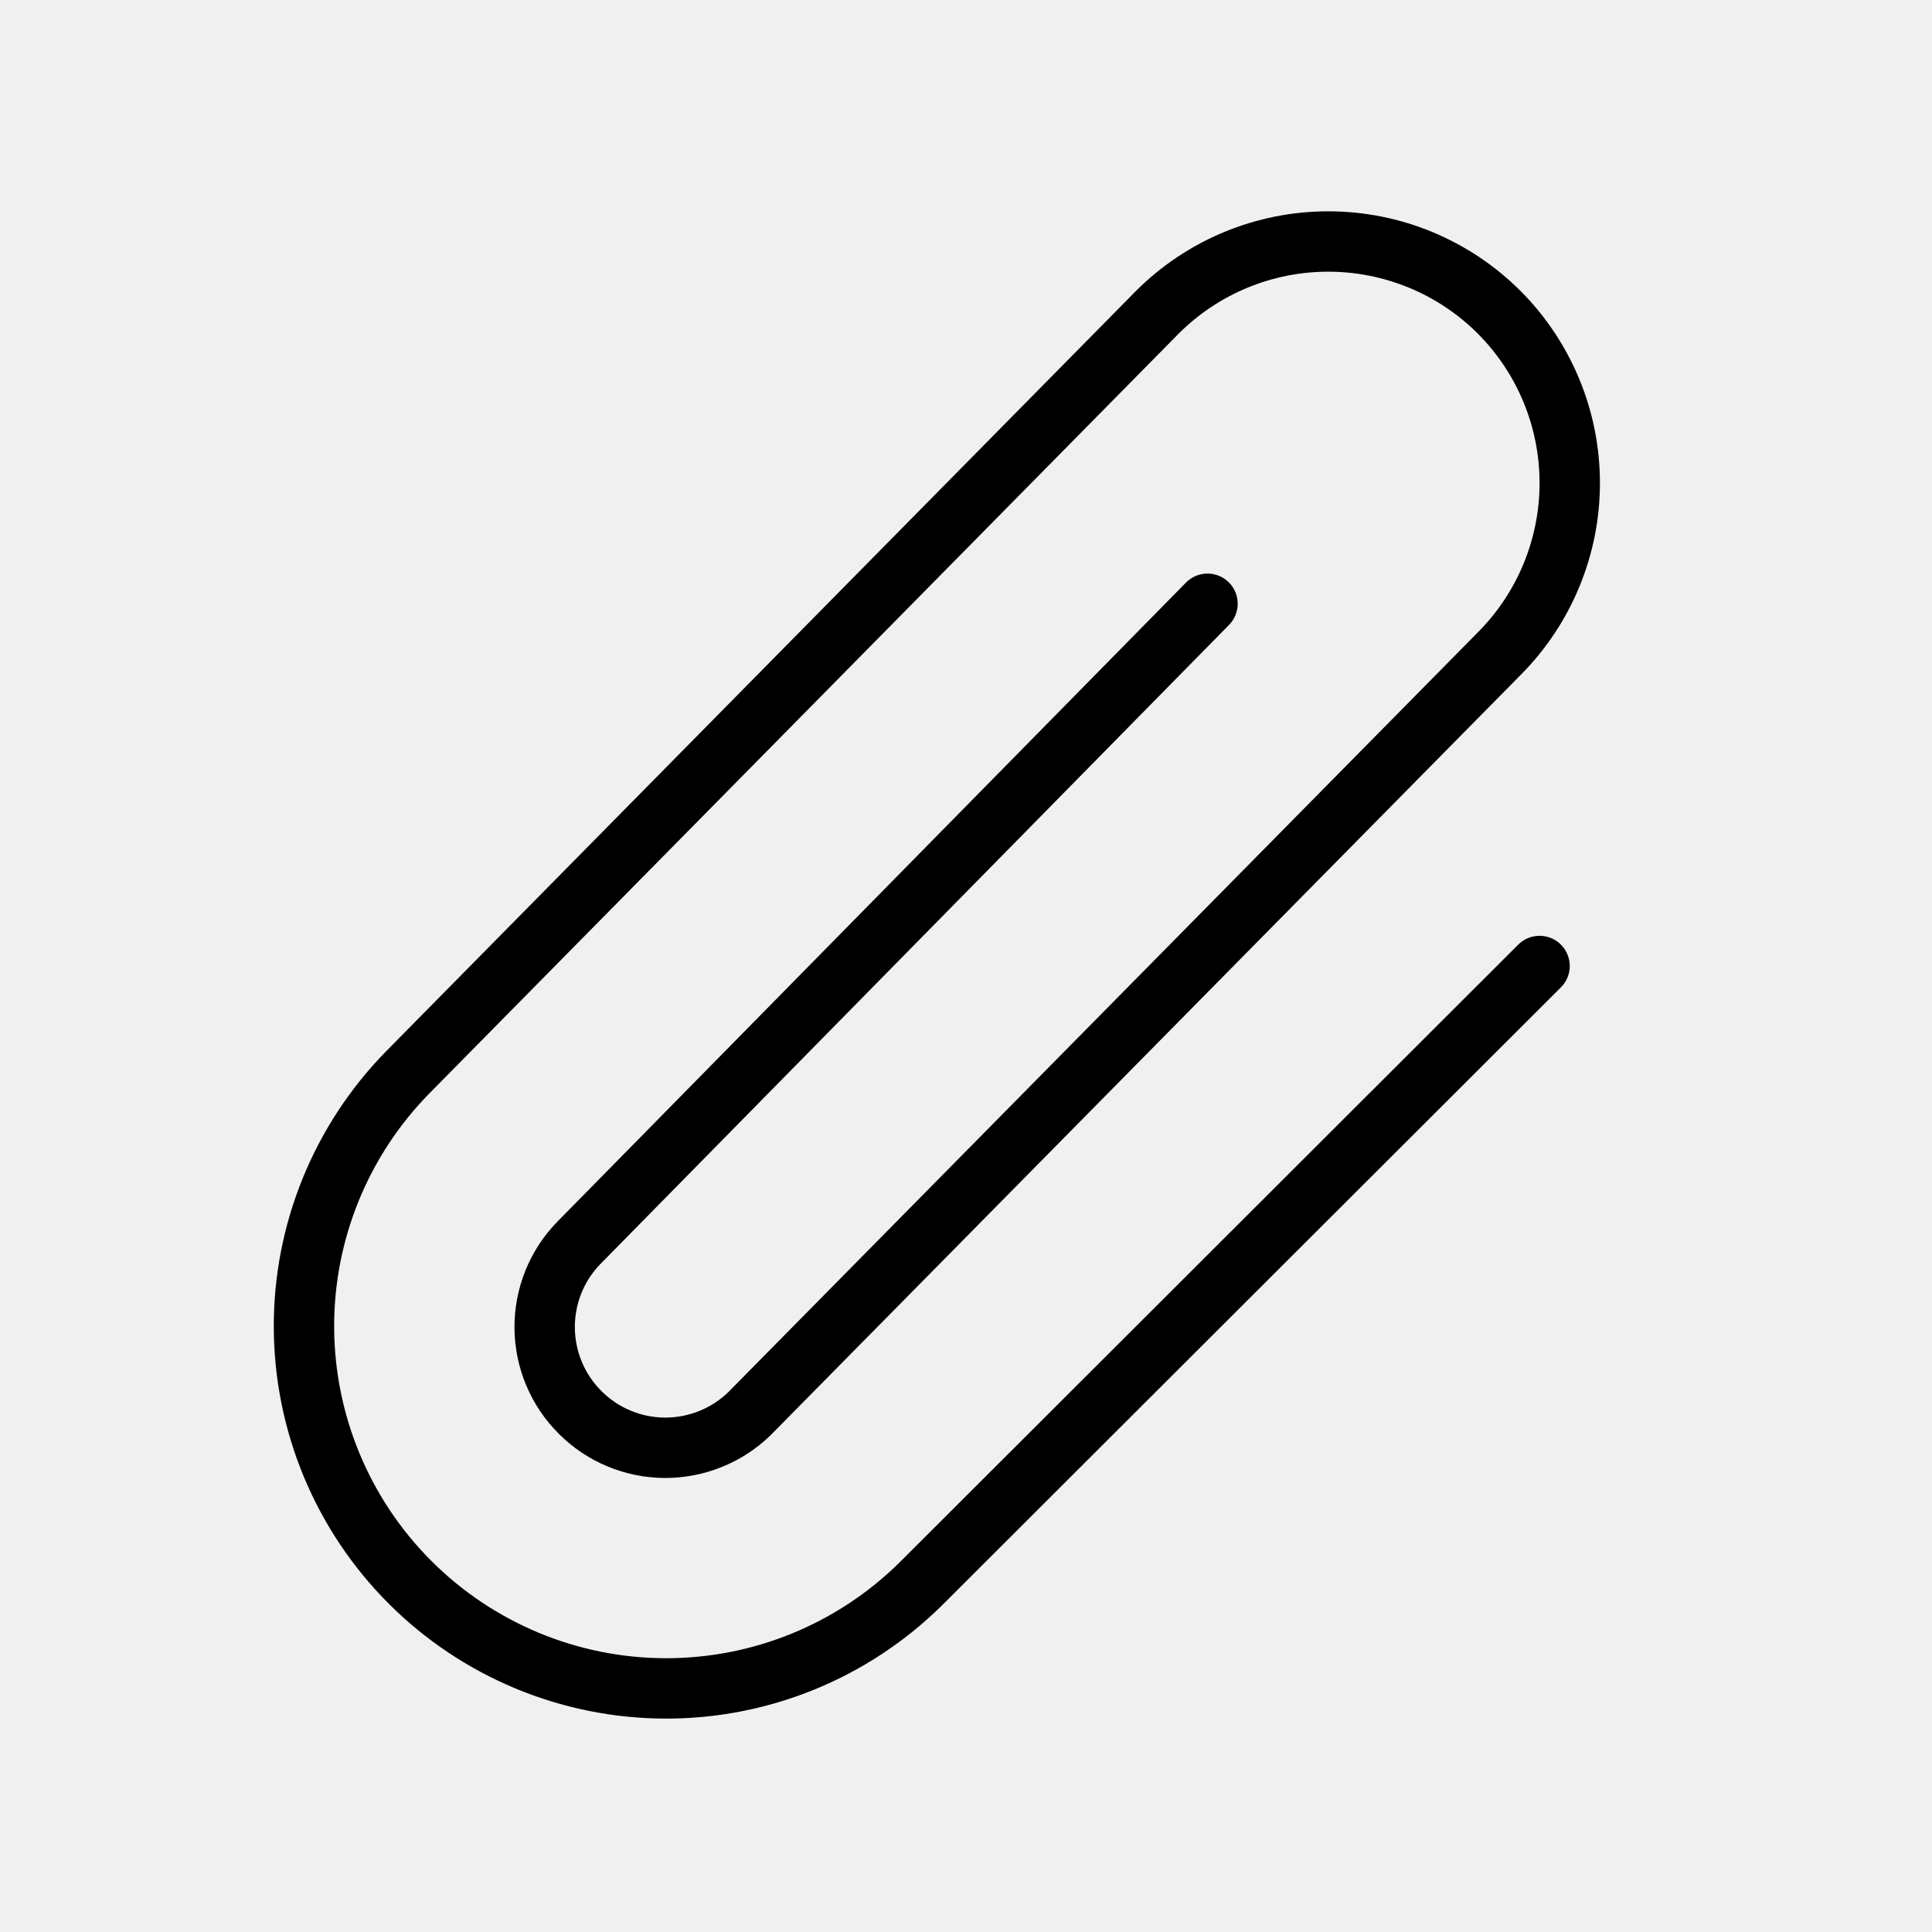
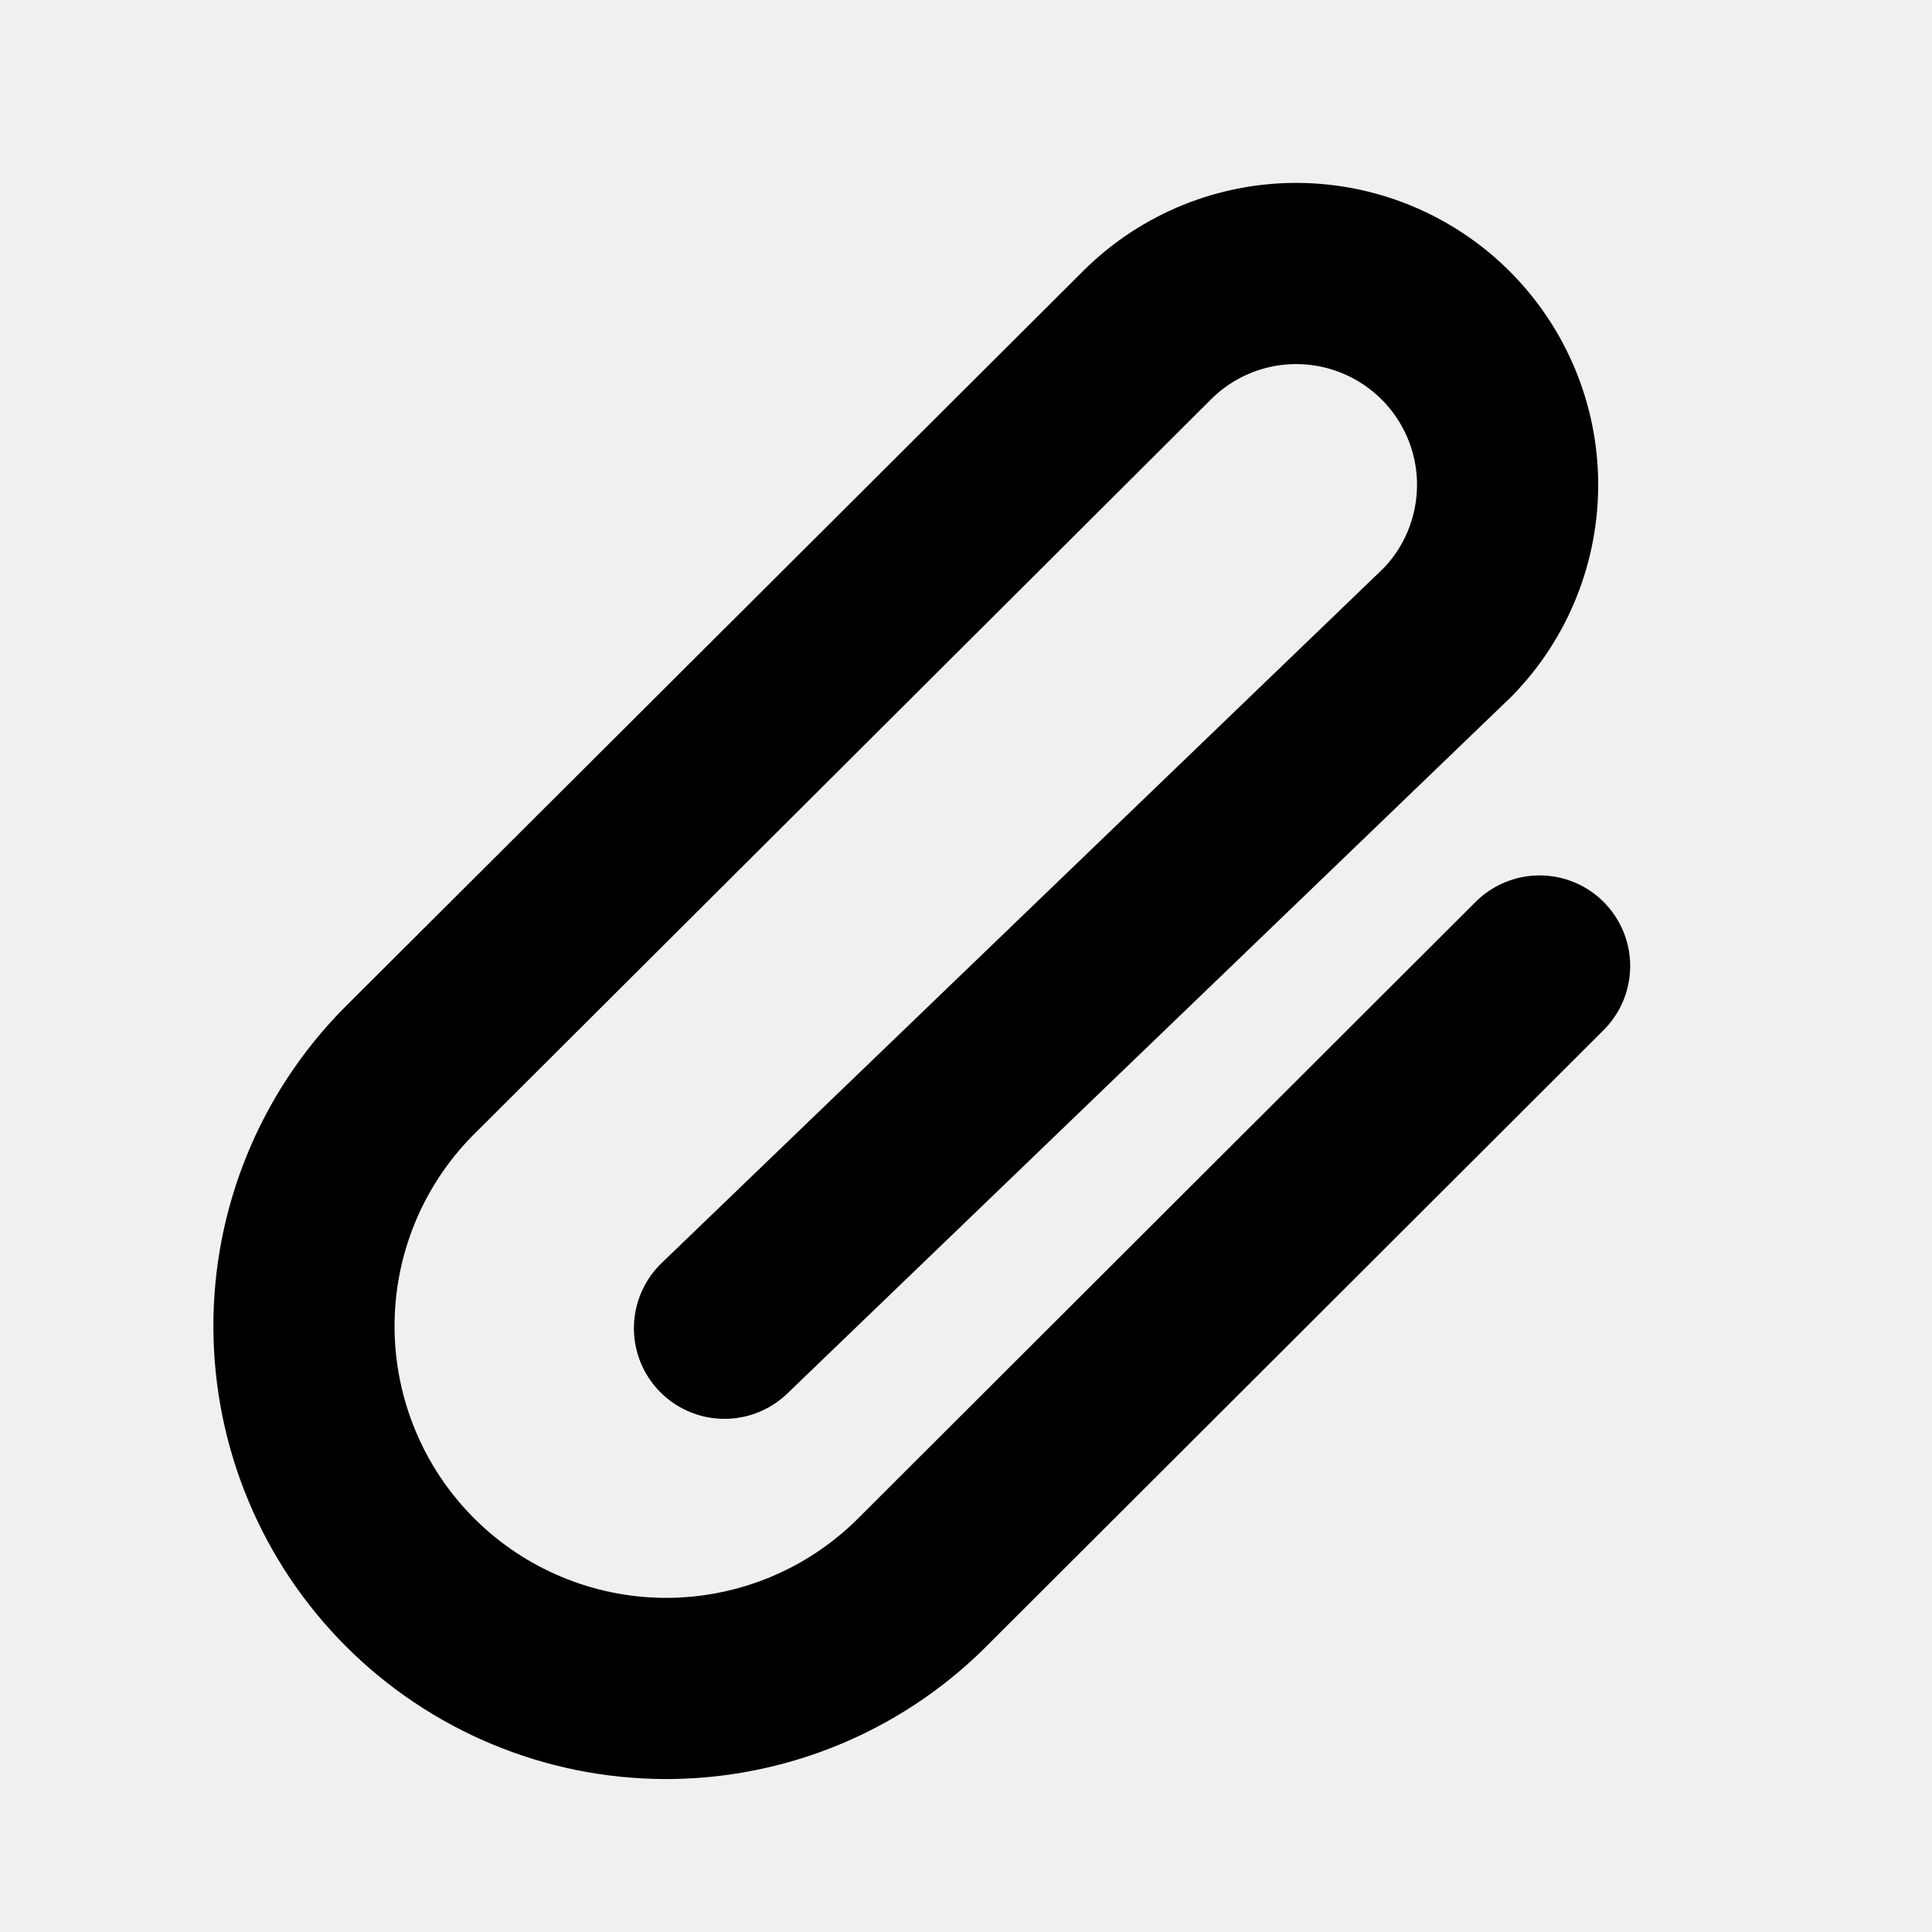
- <svg xmlns="http://www.w3.org/2000/svg" width="24" height="24" viewBox="0 0 24 24" fill="none">
-   <g clip-path="url(#clip0_1287_5627)">
-     <path d="M15 7.5L7.19 15.44C6.915 15.722 6.763 16.102 6.766 16.496C6.769 16.89 6.927 17.267 7.206 17.545C7.484 17.824 7.861 17.982 8.255 17.985C8.649 17.987 9.029 17.835 9.311 17.56L18.622 8.122C19.184 7.559 19.5 6.796 19.5 6C19.5 5.204 19.184 4.441 18.622 3.878C18.059 3.316 17.296 3 16.5 3C15.704 3 14.941 3.316 14.378 3.878L5.068 13.318C4.236 14.164 3.771 15.305 3.776 16.492C3.781 17.68 4.255 18.817 5.094 19.656C5.933 20.495 7.07 20.969 8.258 20.974C9.445 20.979 10.586 20.514 11.432 19.682L19.125 12" stroke="currentColor" stroke-width="0.75" stroke-linecap="round" stroke-linejoin="round" />
+ <svg xmlns="http://www.w3.org/2000/svg" width="100%" height="100%" viewBox="0 0 18 18" fill="none">
+   <g clip-path="url(#clip0_1535_2443)">
+     <path d="M6.75 12.375L13.486 5.892C13.848 5.522 14.049 5.023 14.046 4.505C14.043 3.987 13.835 3.491 13.469 3.125C13.103 2.759 12.607 2.552 12.089 2.548C11.571 2.545 11.073 2.746 10.702 3.108L3.801 9.989C3.177 10.623 2.828 11.479 2.832 12.369C2.836 13.26 3.191 14.113 3.82 14.742C4.45 15.372 5.303 15.727 6.193 15.731C7.084 15.734 7.939 15.386 8.574 14.761L14.344 9" stroke="currentColor" stroke-width="1.688" stroke-linecap="round" stroke-linejoin="round" />
  </g>
  <defs>
-     <clipPath id="clip0_1287_5627">
-       <rect width="24" height="24" fill="white" />
+     <clipPath id="clip0_1535_2443">
+       <rect width="18" height="18" fill="white" />
    </clipPath>
  </defs>
</svg>
